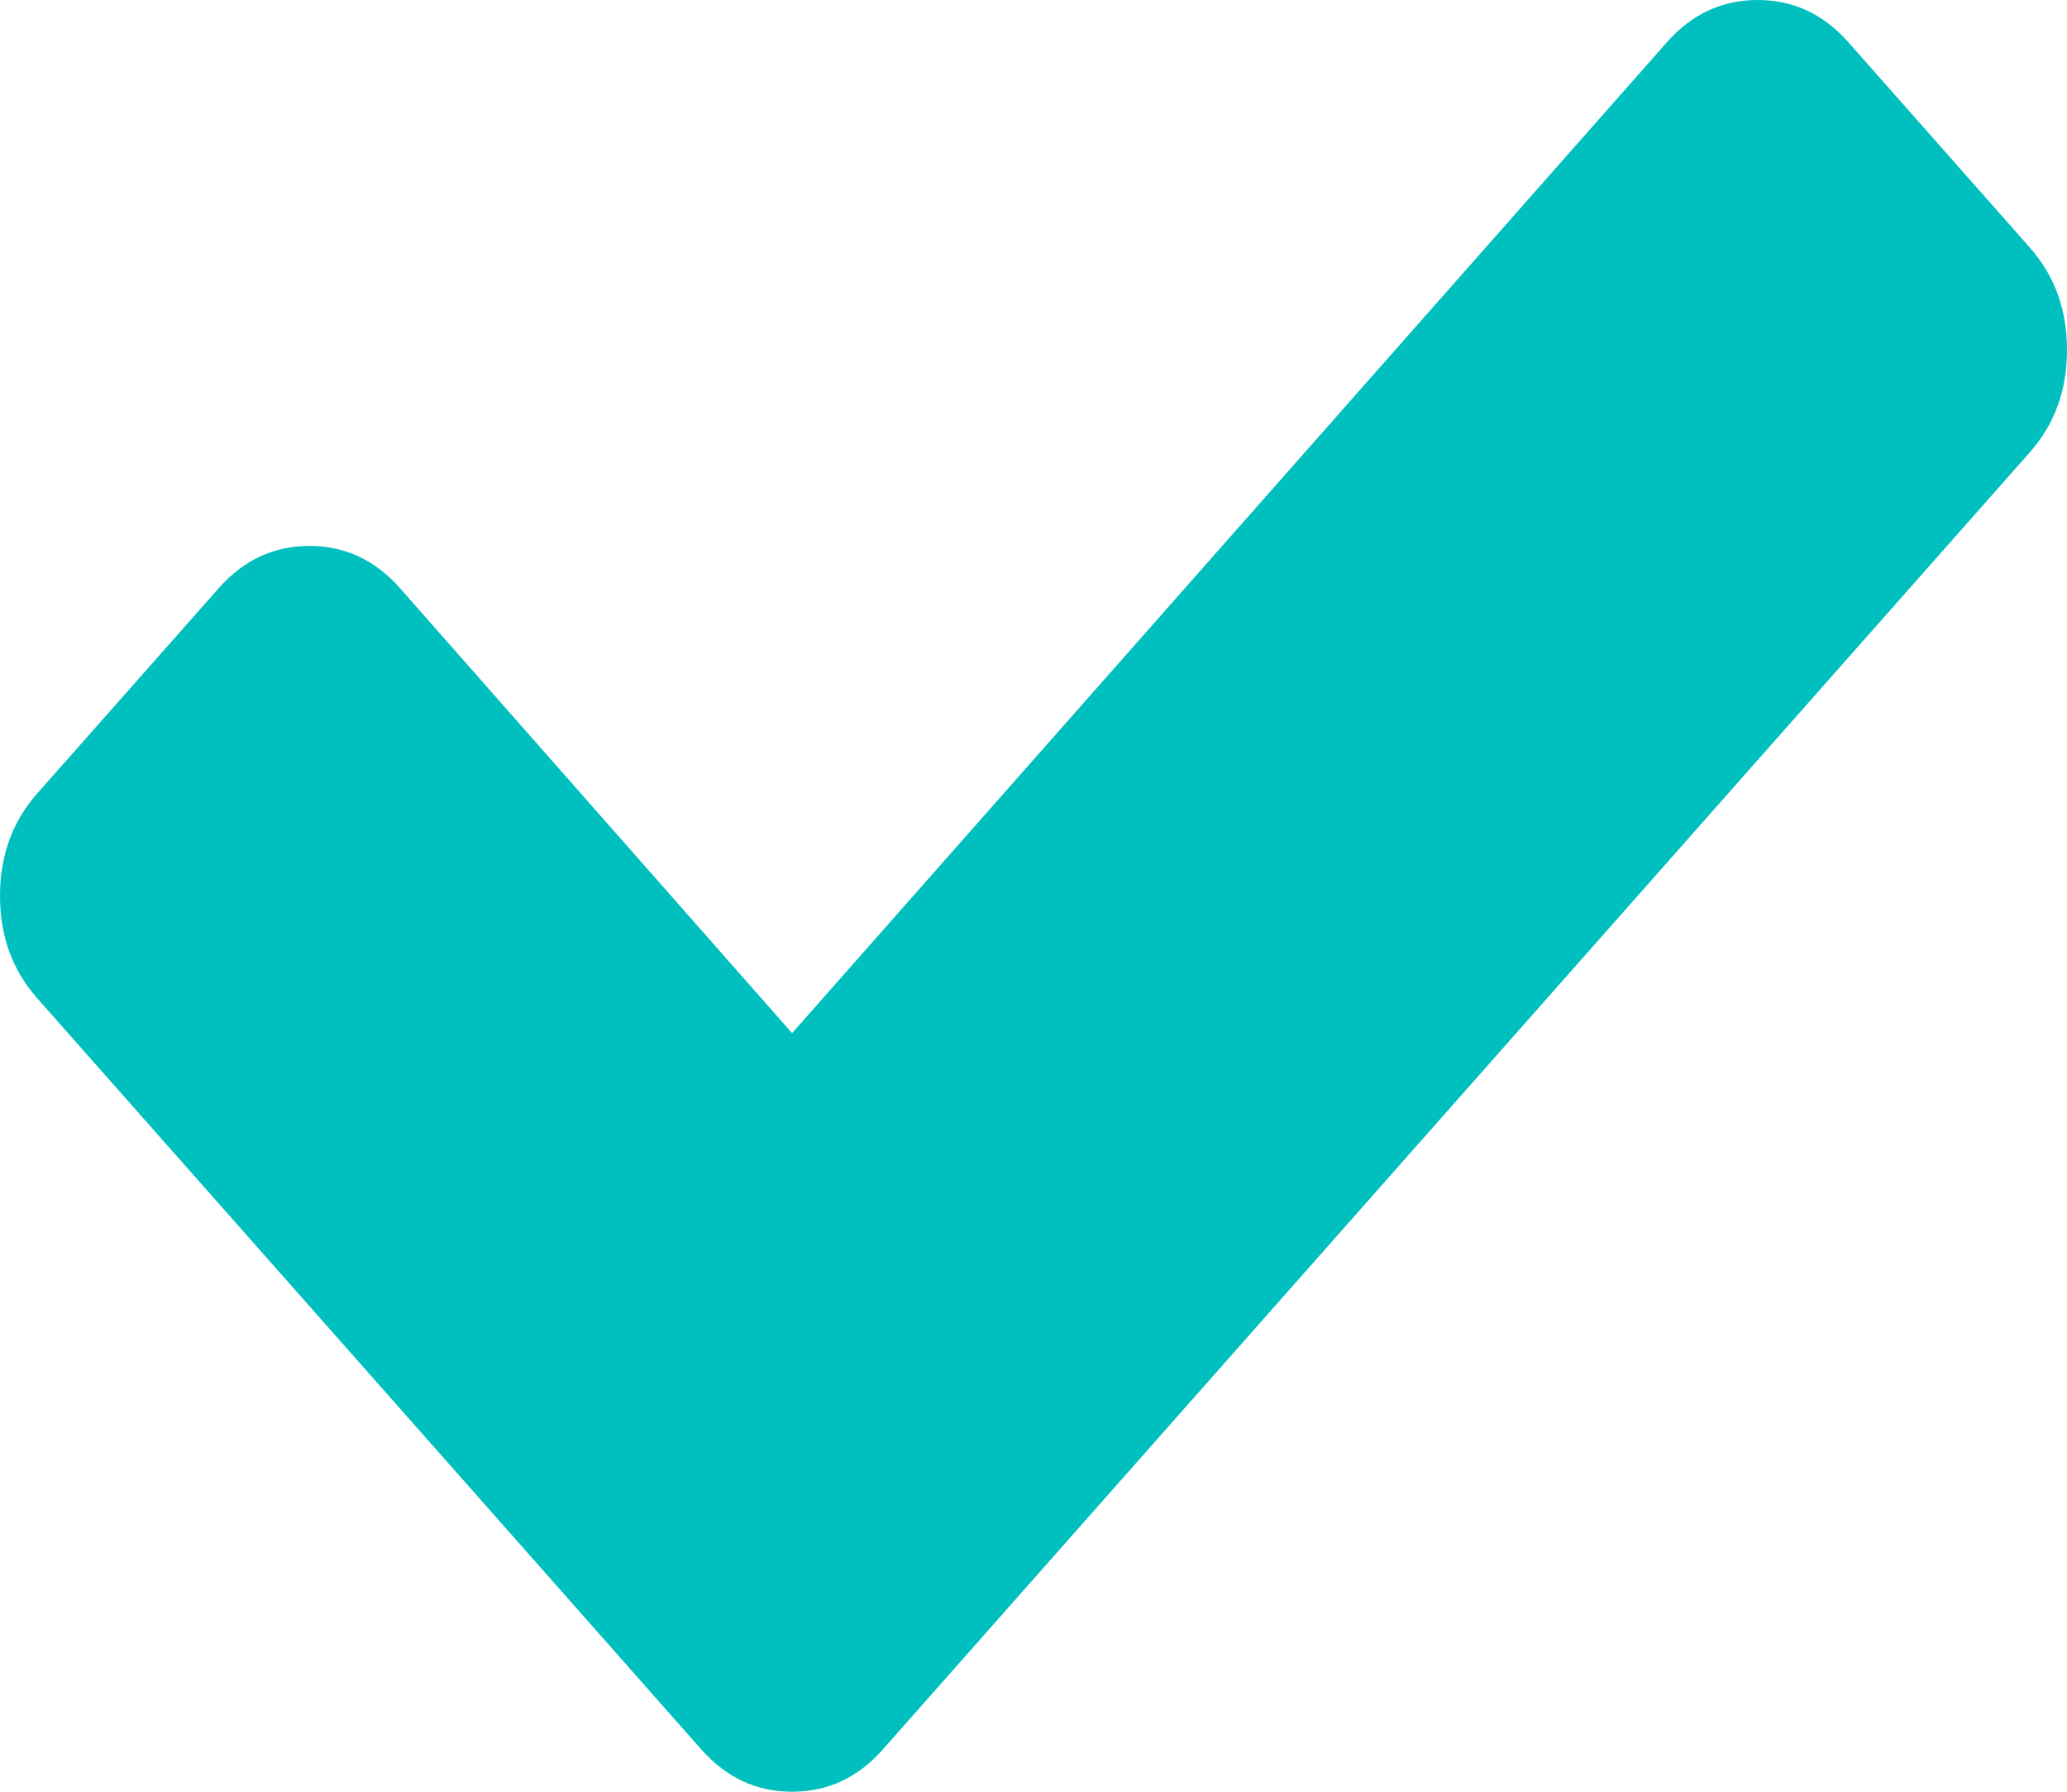
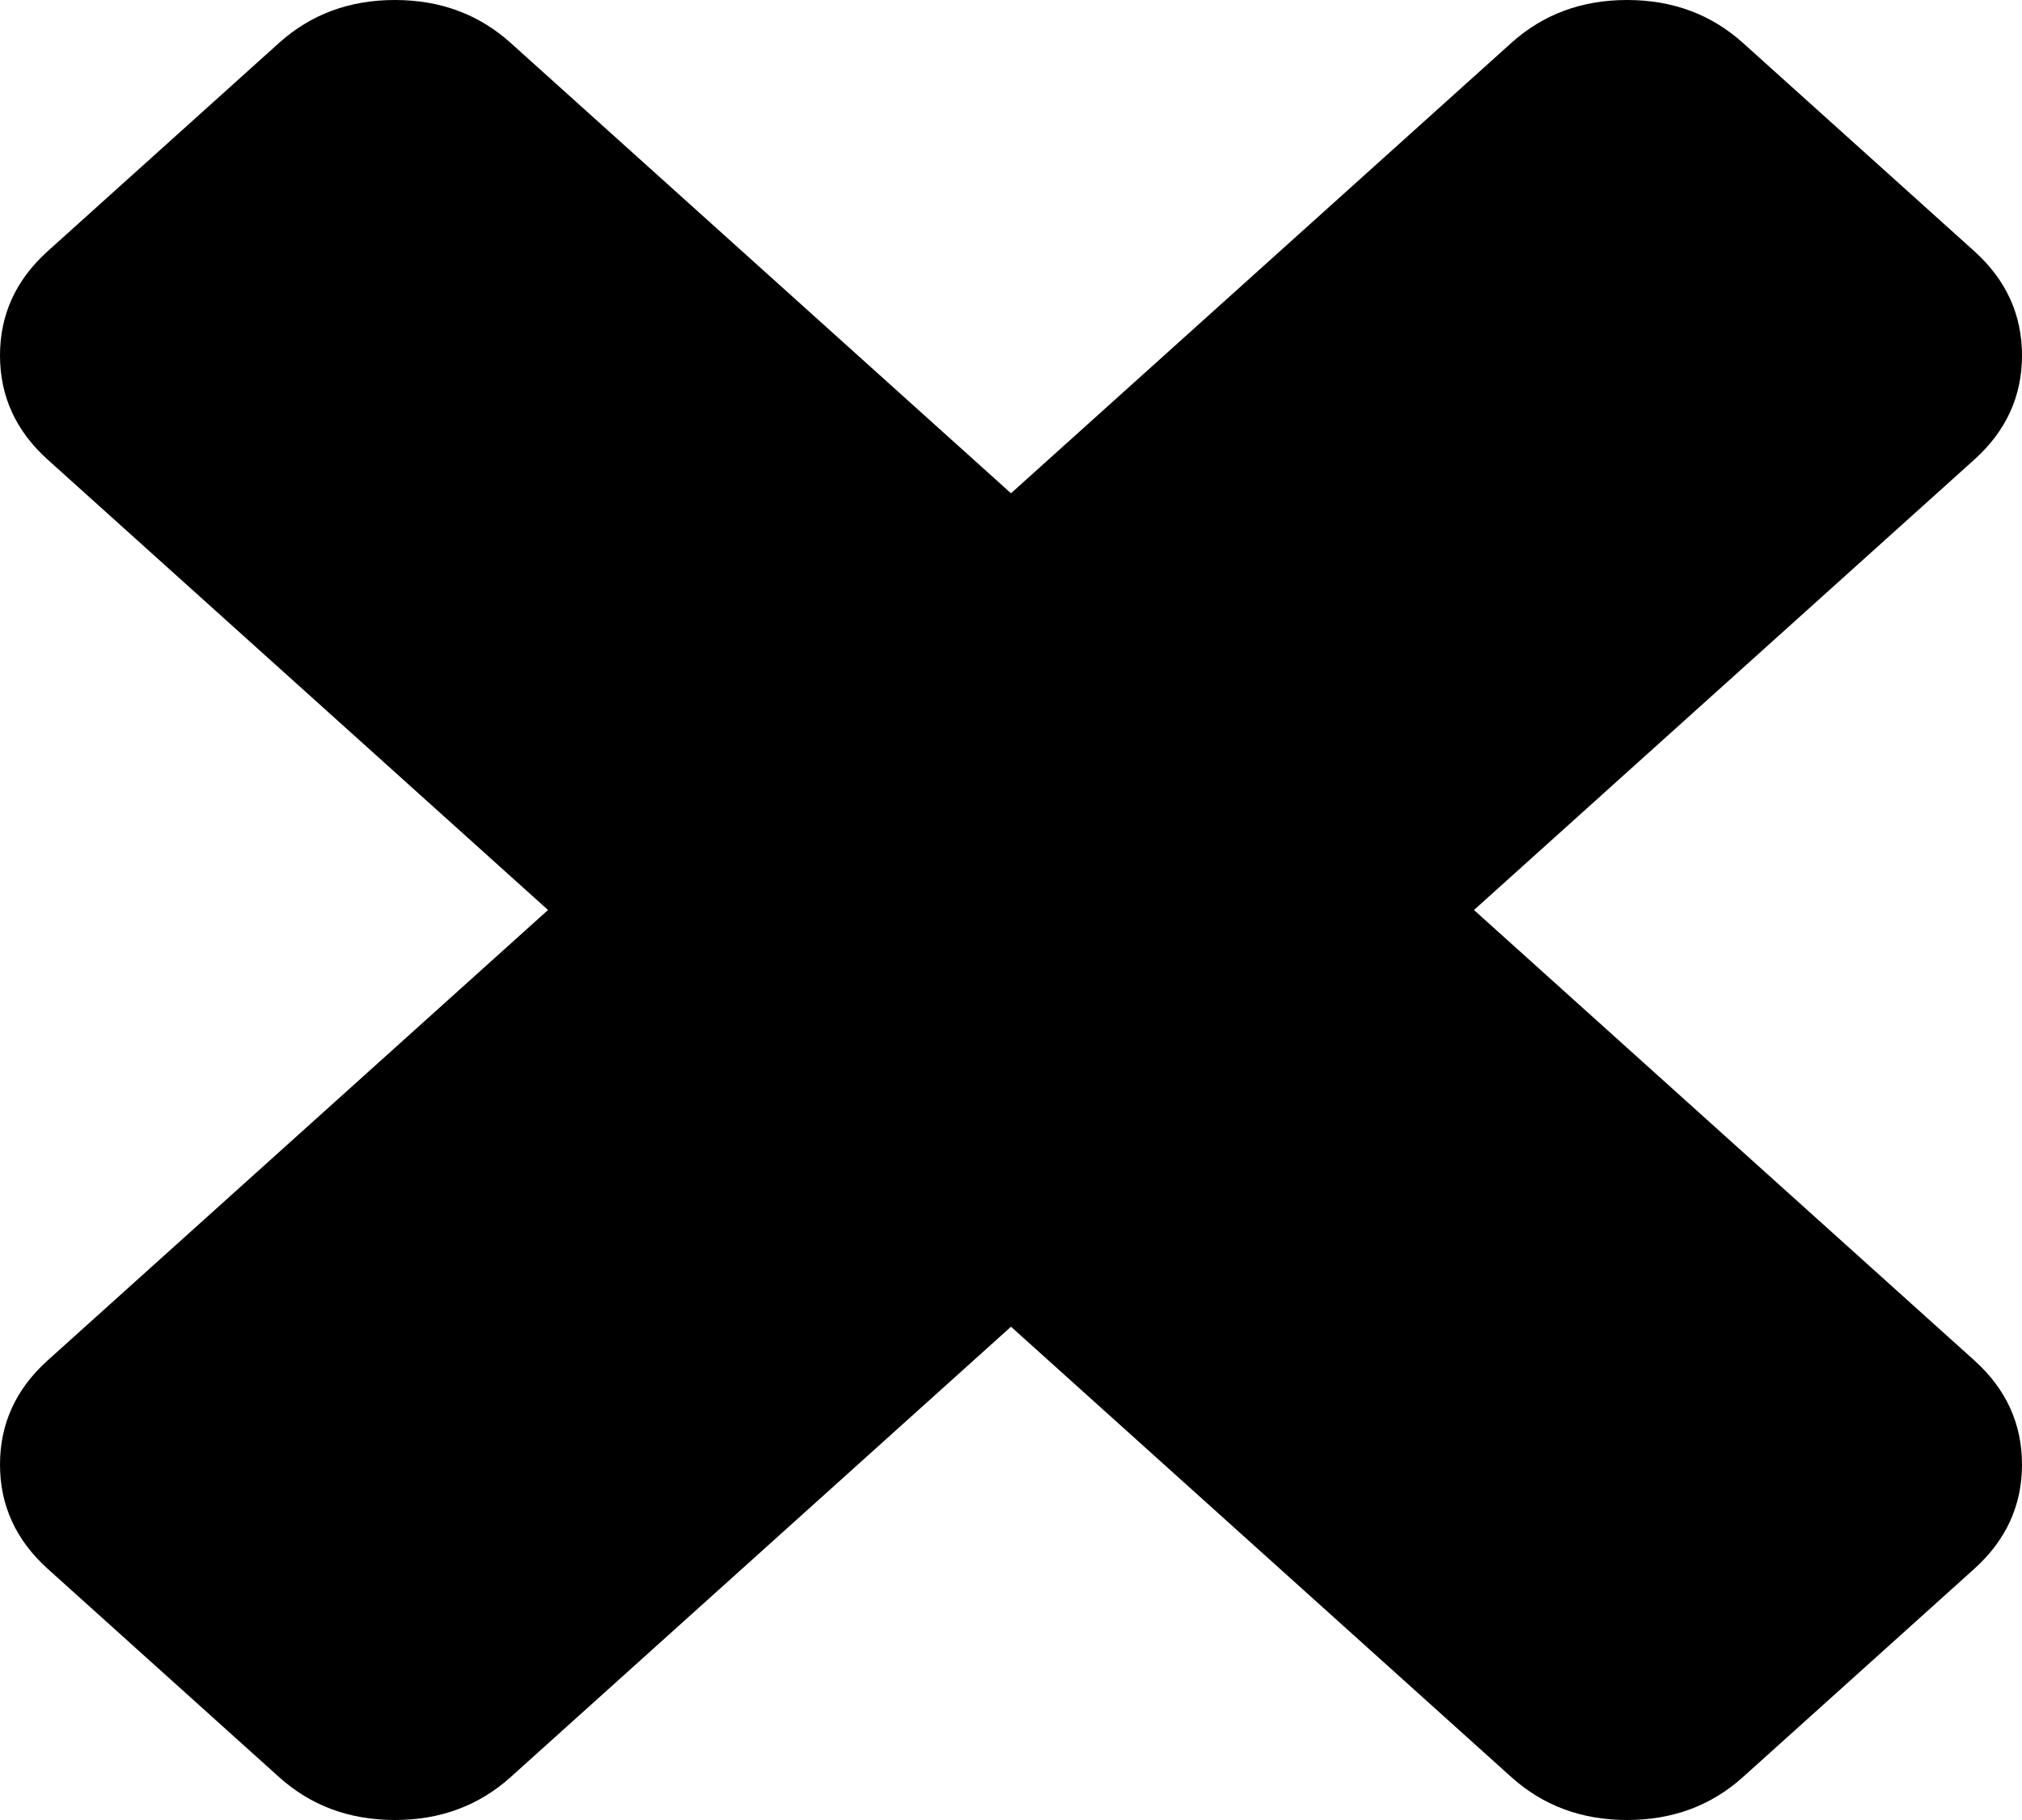
- <svg xmlns="http://www.w3.org/2000/svg" version="1.1" width="15px" height="13px">
-   <g transform="matrix(1 0 0 1 -360 -413 )">
-     <path d="M 14.729 1.795  C 14.91 1.999  15 2.247  15 2.539  C 15 2.831  14.91 3.079  14.729 3.283  L 7.723 11.205  L 6.406 12.694  C 6.226 12.898  6.006 13  5.748 13  C 5.49 13  5.271 12.898  5.09 12.694  L 3.774 11.205  L 0.271 7.244  C 0.09 7.04  0 6.792  0 6.5  C 0 6.208  0.09 5.96  0.271 5.756  L 1.587 4.268  C 1.768 4.063  1.987 3.961  2.245 3.961  C 2.503 3.961  2.723 4.063  2.903 4.268  L 5.748 7.496  L 12.097 0.306  C 12.277 0.102  12.497 0  12.755 0  C 13.013 0  13.232 0.102  13.413 0.306  L 14.729 1.795  Z " fill-rule="nonzero" fill="#00bfbf" stroke="none" transform="matrix(1 0 0 1 360 413 )" />
+ <svg xmlns="http://www.w3.org/2000/svg" version="1.1" width="30px" height="27px">
+   <g transform="matrix(1 0 0 1 -343 -298 )">
+     <path d="M 29.293 20.182  C 29.764 20.606  30 21.121  30 21.727  C 30 22.333  29.764 22.848  29.293 23.273  L 25.859 26.364  C 25.387 26.788  24.815 27  24.141 27  C 23.468 27  22.896 26.788  22.424 26.364  L 15 19.682  L 7.576 26.364  C 7.104 26.788  6.532 27  5.859 27  C 5.185 27  4.613 26.788  4.141 26.364  L 0.707 23.273  C 0.236 22.848  0 22.333  0 21.727  C 0 21.121  0.236 20.606  0.707 20.182  L 8.131 13.5  L 0.707 6.818  C 0.236 6.394  0 5.879  0 5.273  C 0 4.667  0.236 4.152  0.707 3.727  L 4.141 0.636  C 4.613 0.212  5.185 0  5.859 0  C 6.532 0  7.104 0.212  7.576 0.636  L 15 7.318  L 22.424 0.636  C 22.896 0.212  23.468 0  24.141 0  C 24.815 0  25.387 0.212  25.859 0.636  L 29.293 3.727  C 29.764 4.152  30 4.667  30 5.273  C 30 5.879  29.764 6.394  29.293 6.818  L 21.869 13.5  L 29.293 20.182  Z " fill-rule="nonzero" fill="#000000" stroke="none" transform="matrix(1 0 0 1 343 298 )" />
  </g>
</svg>
